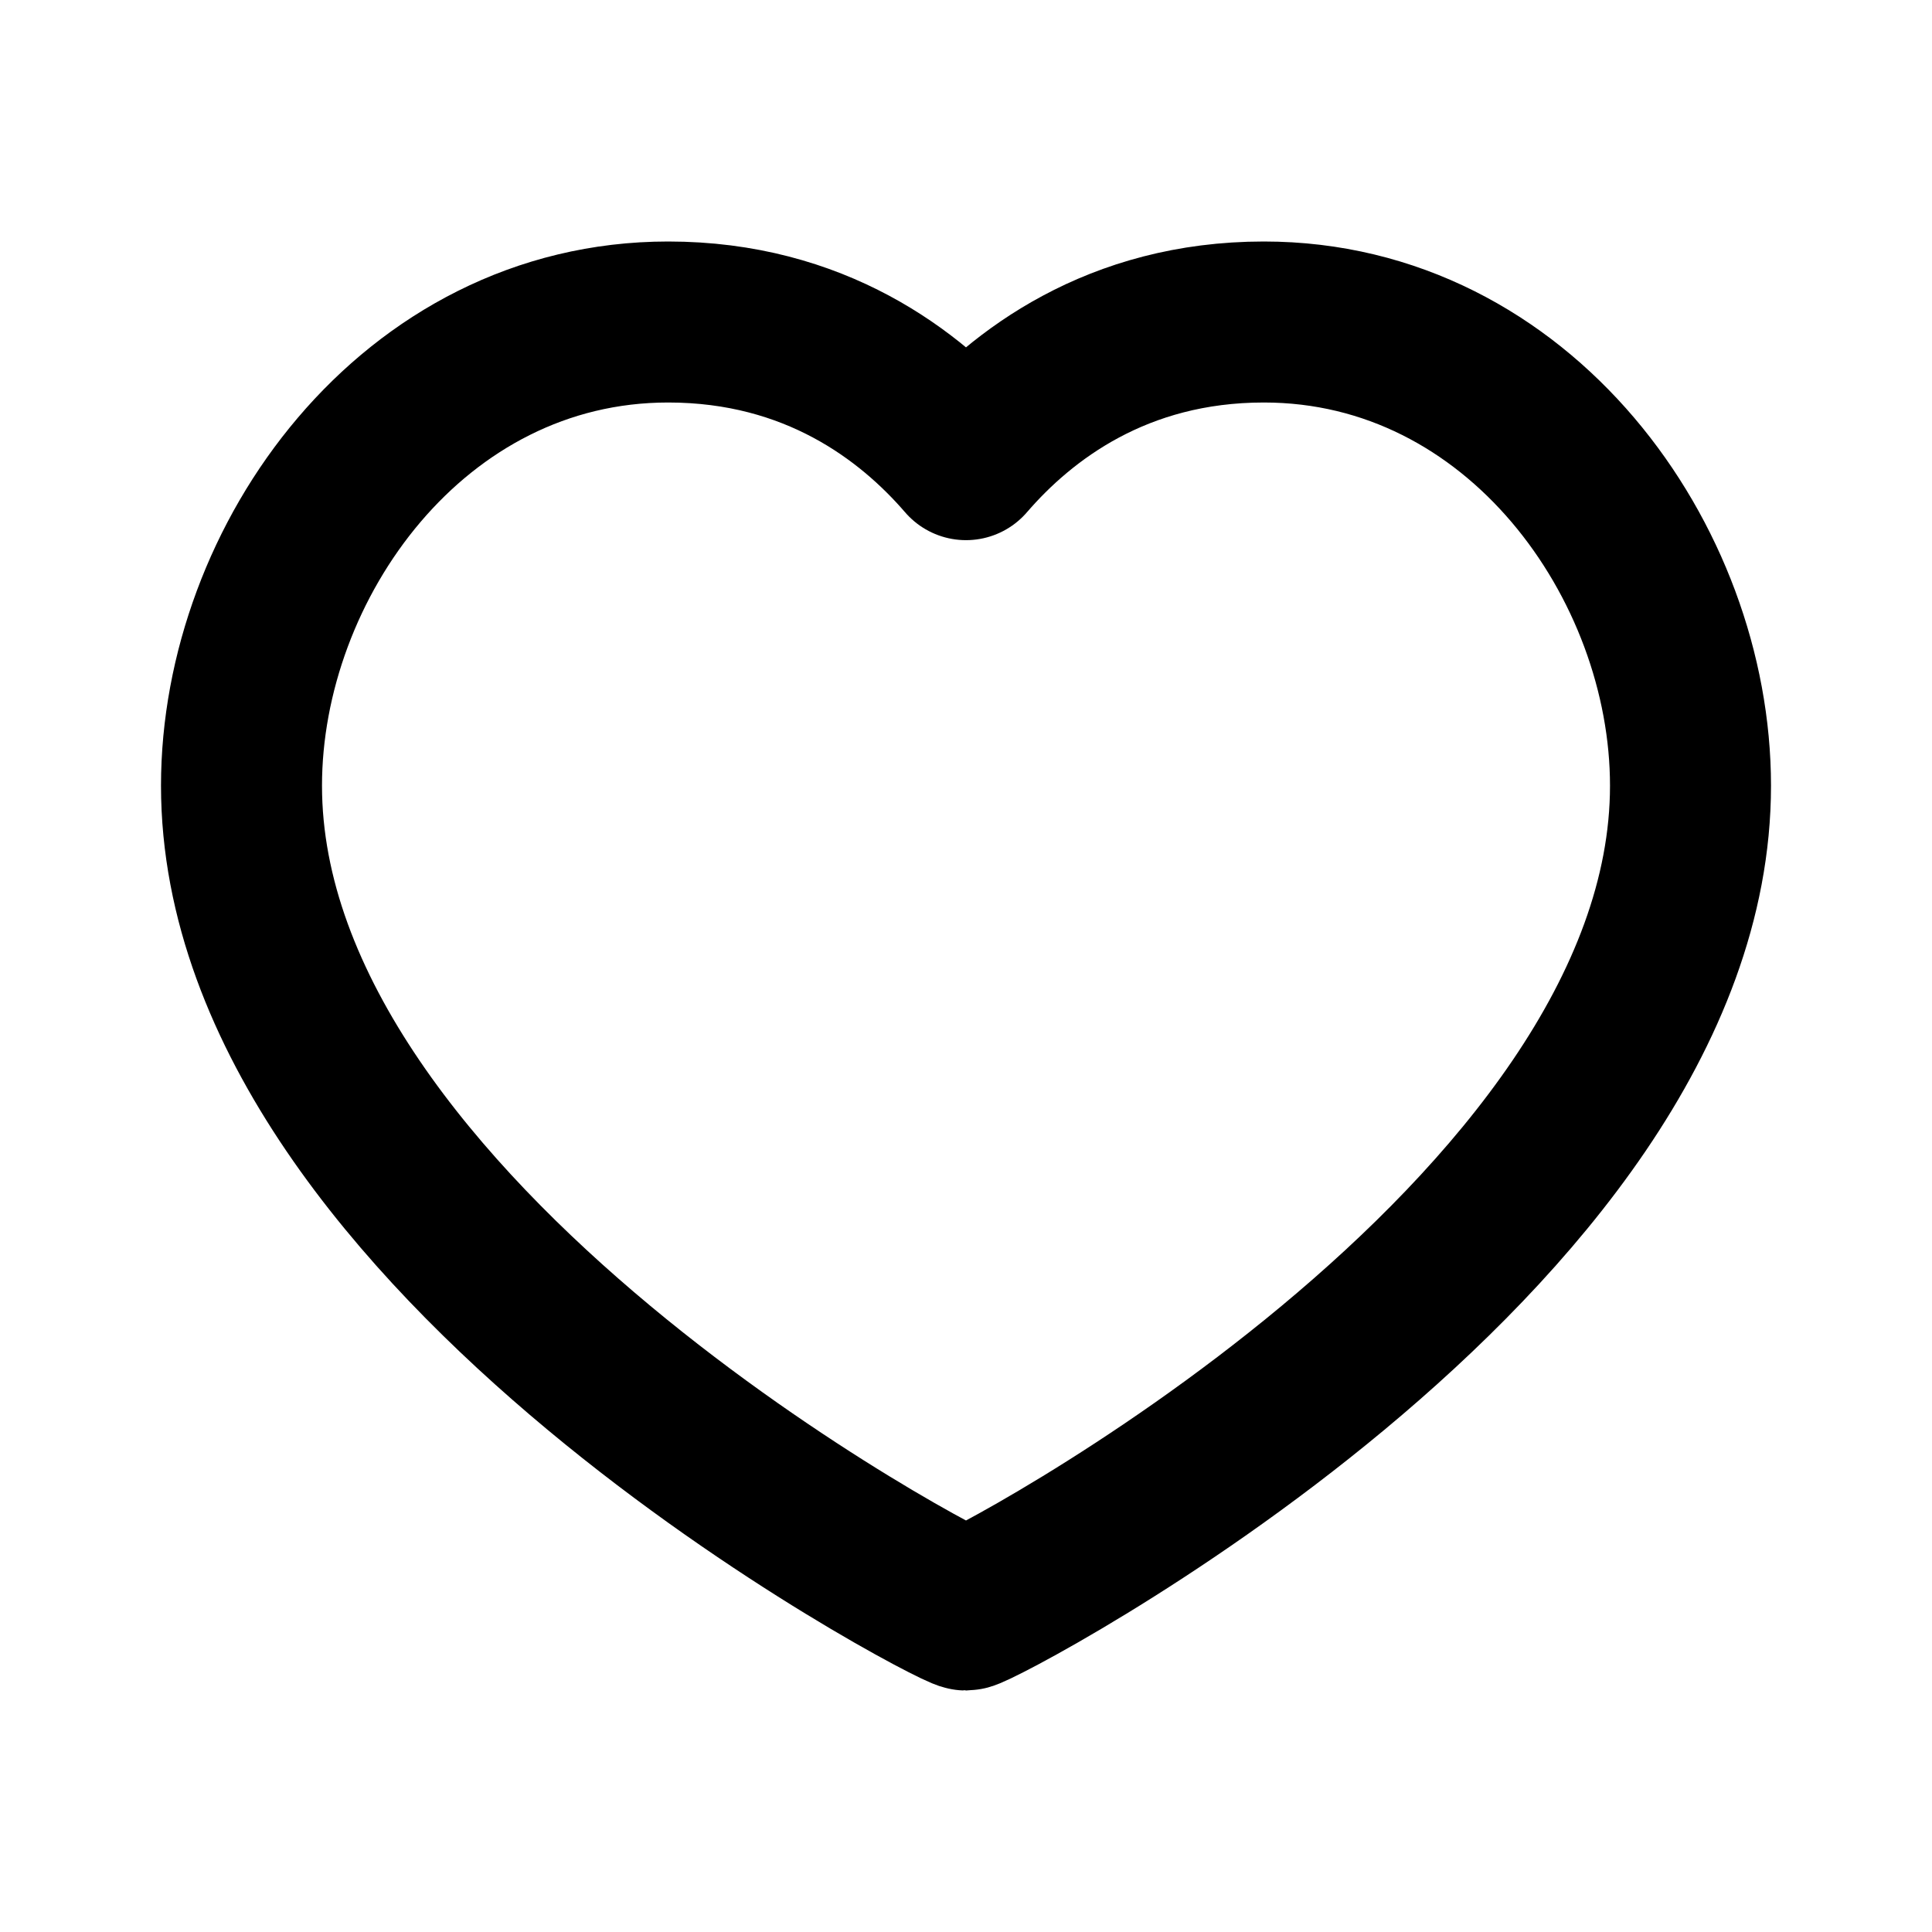
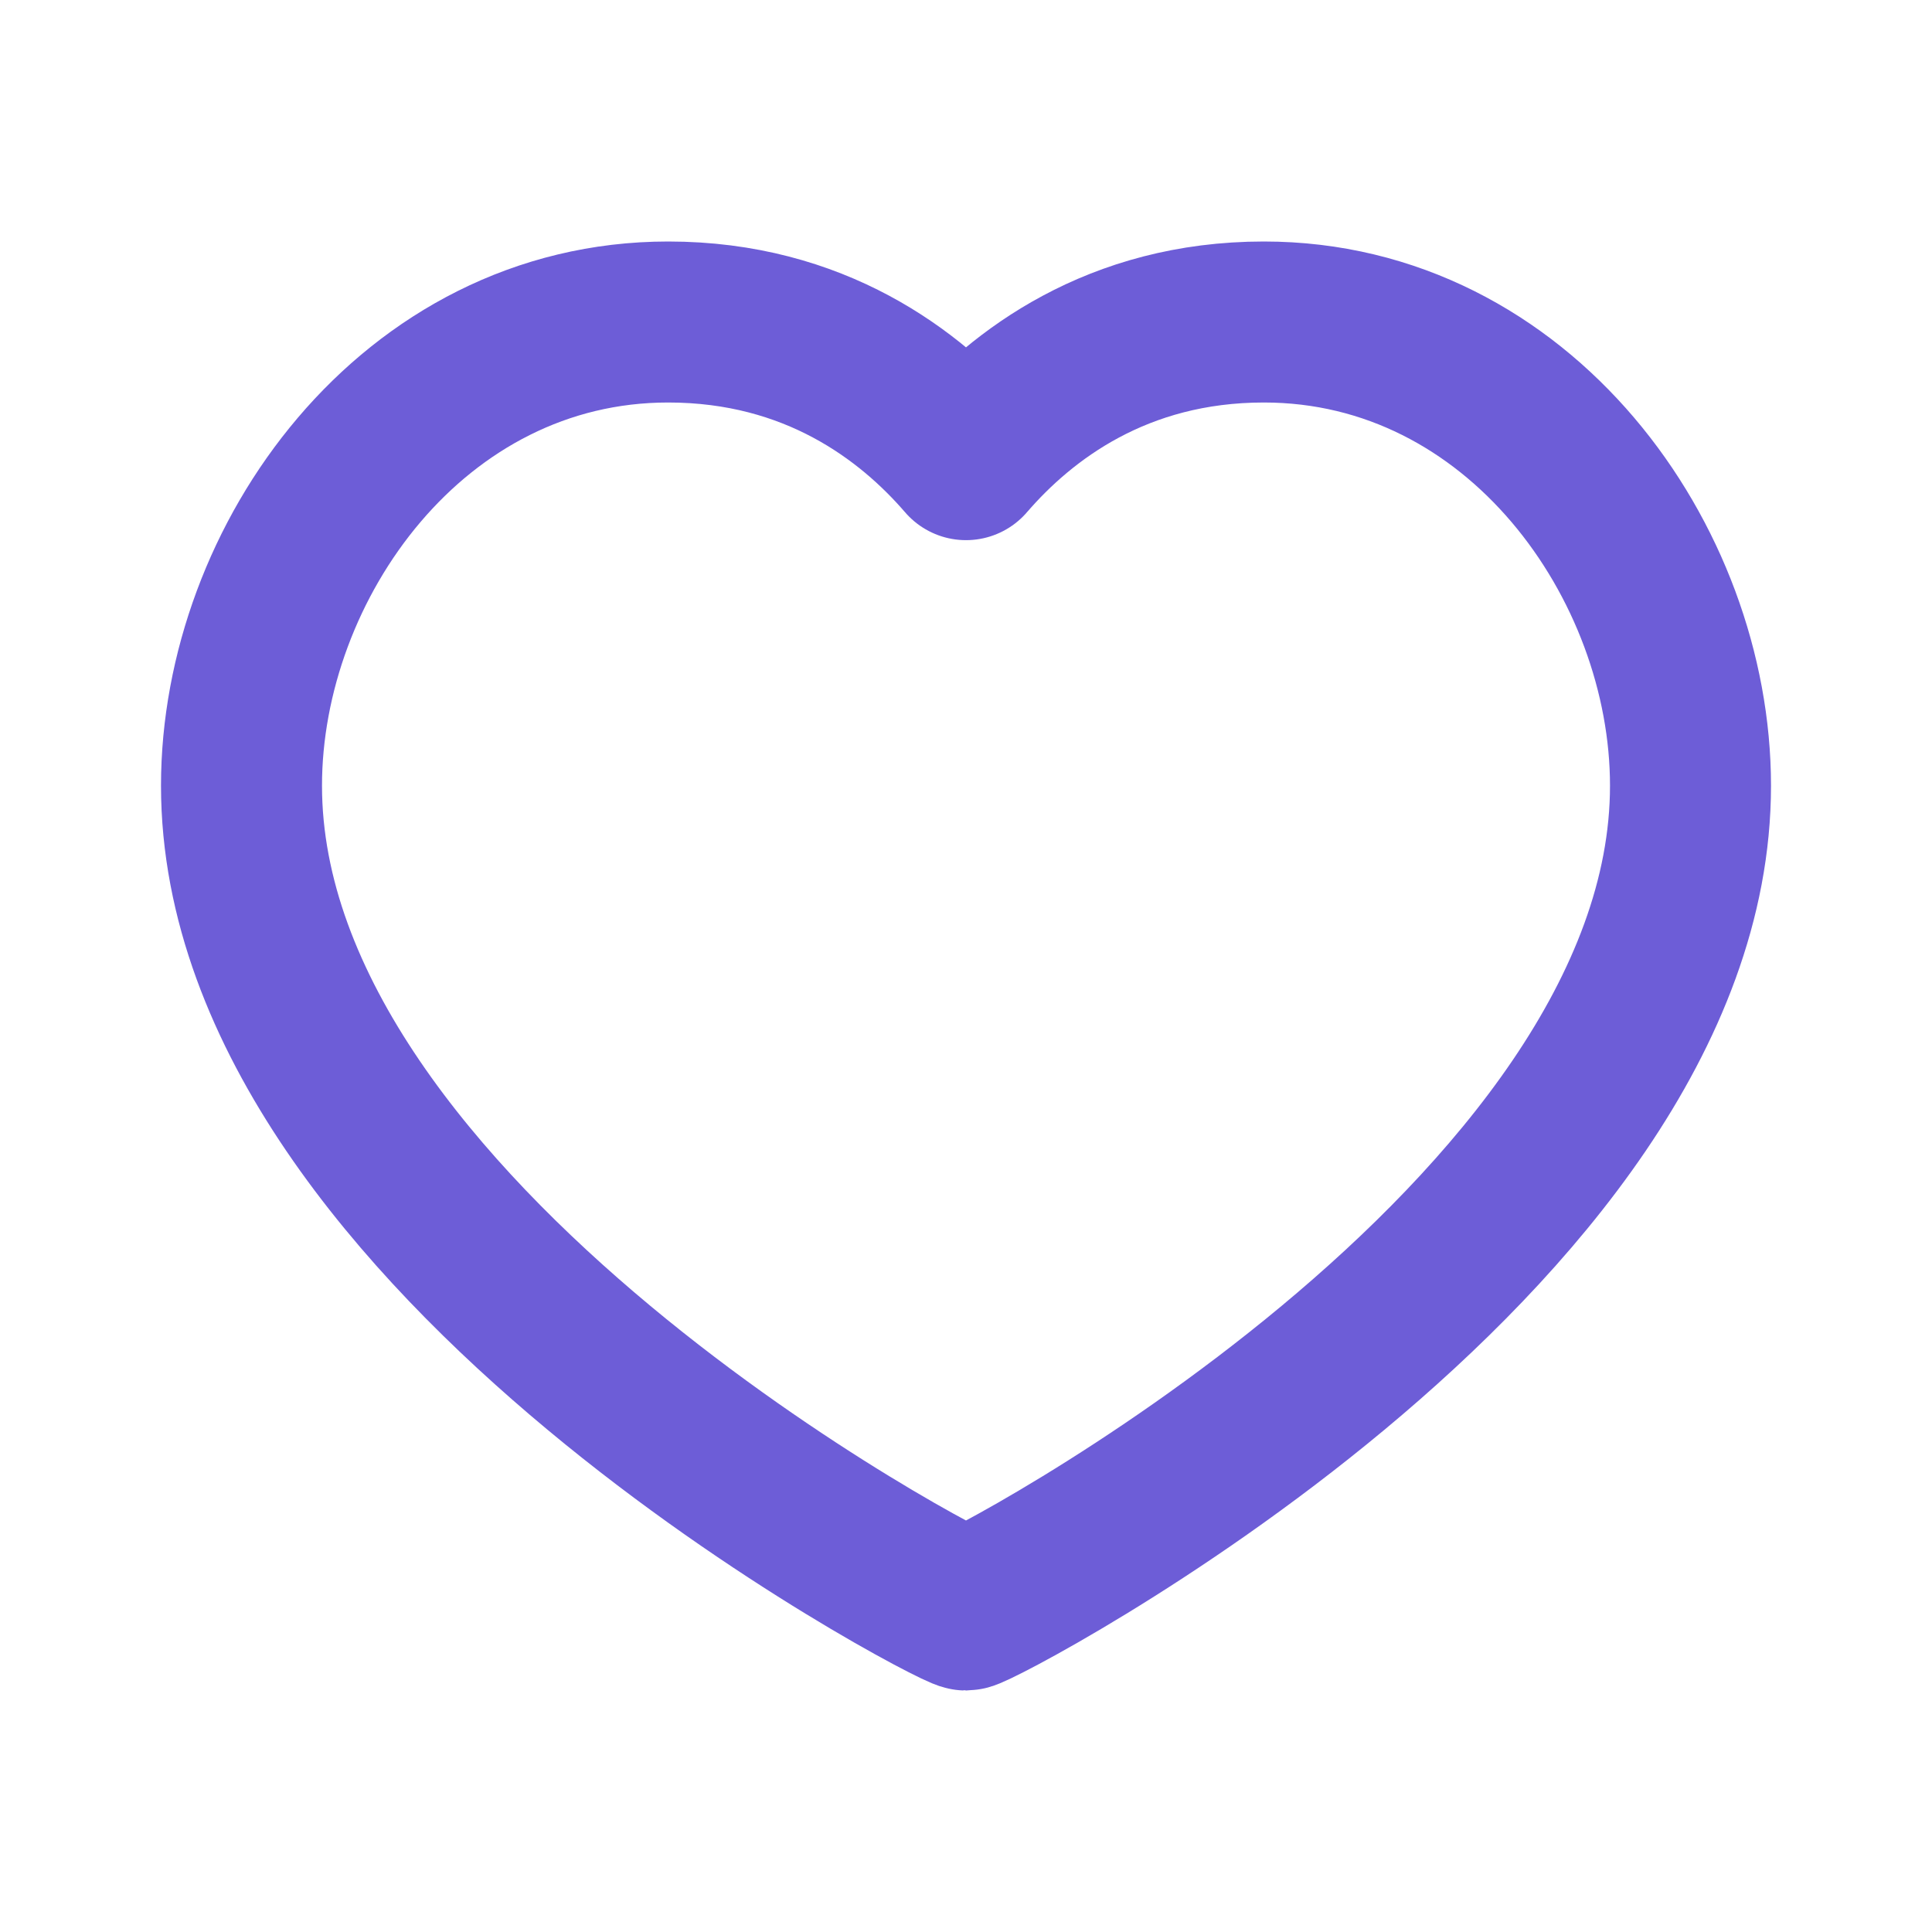
<svg xmlns="http://www.w3.org/2000/svg" viewBox="0 0 24 24" fill="none">
  <g id="SVGRepo_bgCarrier" stroke-width="0" />
  <g id="SVGRepo_tracerCarrier" stroke-linecap="round" stroke-linejoin="round" />
  <g id="SVGRepo_iconCarrier">
-     <path d="M15.7 4C18.87 4 21 6.98 21 9.76C21 15.39 12.16 20 12 20C11.84 20 3 15.39 3 9.76C3 6.98 5.13 4 8.3 4C10.12 4 11.31 4.91 12 5.71C12.69 4.91 13.88 4 15.7 4Z" stroke="#000000" stroke-width="2" stroke-linecap="round" stroke-linejoin="round" />
+     <path d="M15.7 4C18.87 4 21 6.98 21 9.76C21 15.39 12.16 20 12 20C11.84 20 3 15.39 3 9.76C3 6.98 5.13 4 8.3 4C10.12 4 11.31 4.91 12 5.71C12.69 4.91 13.88 4 15.7 4Z" stroke="#6D5DD7" stroke-width="2" stroke-linecap="round" stroke-linejoin="round" />
  </g>
</svg>
